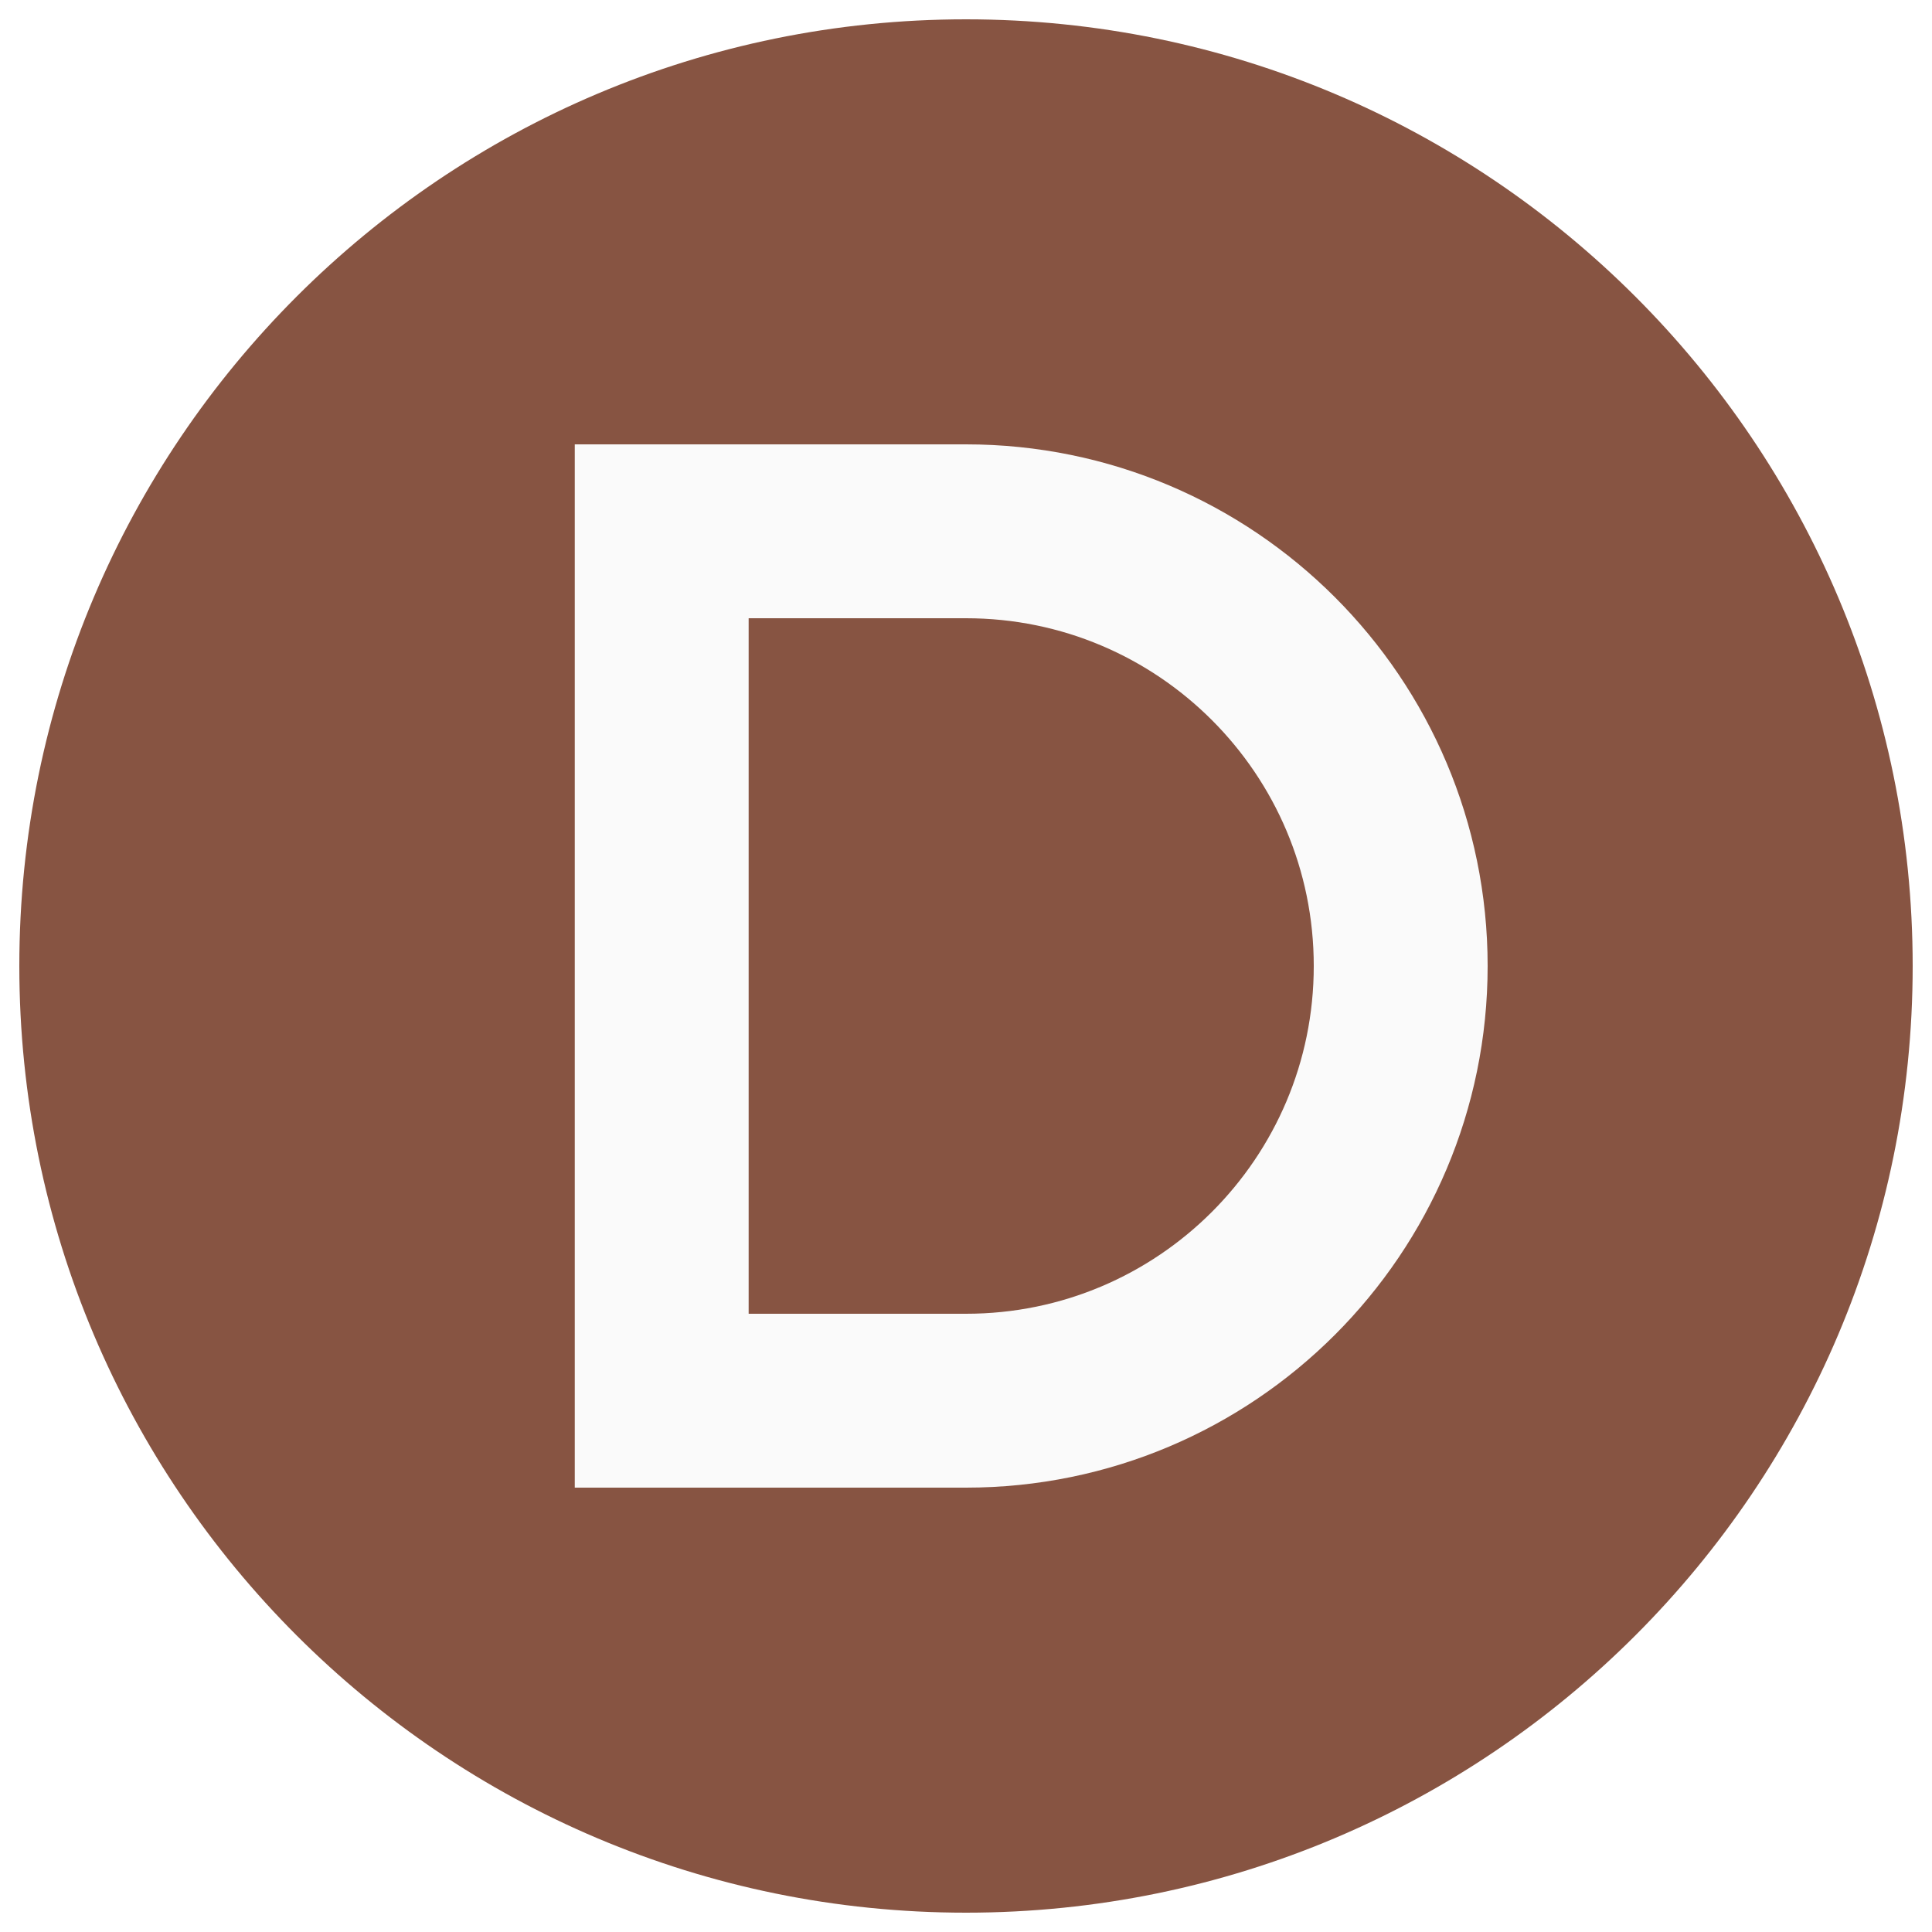
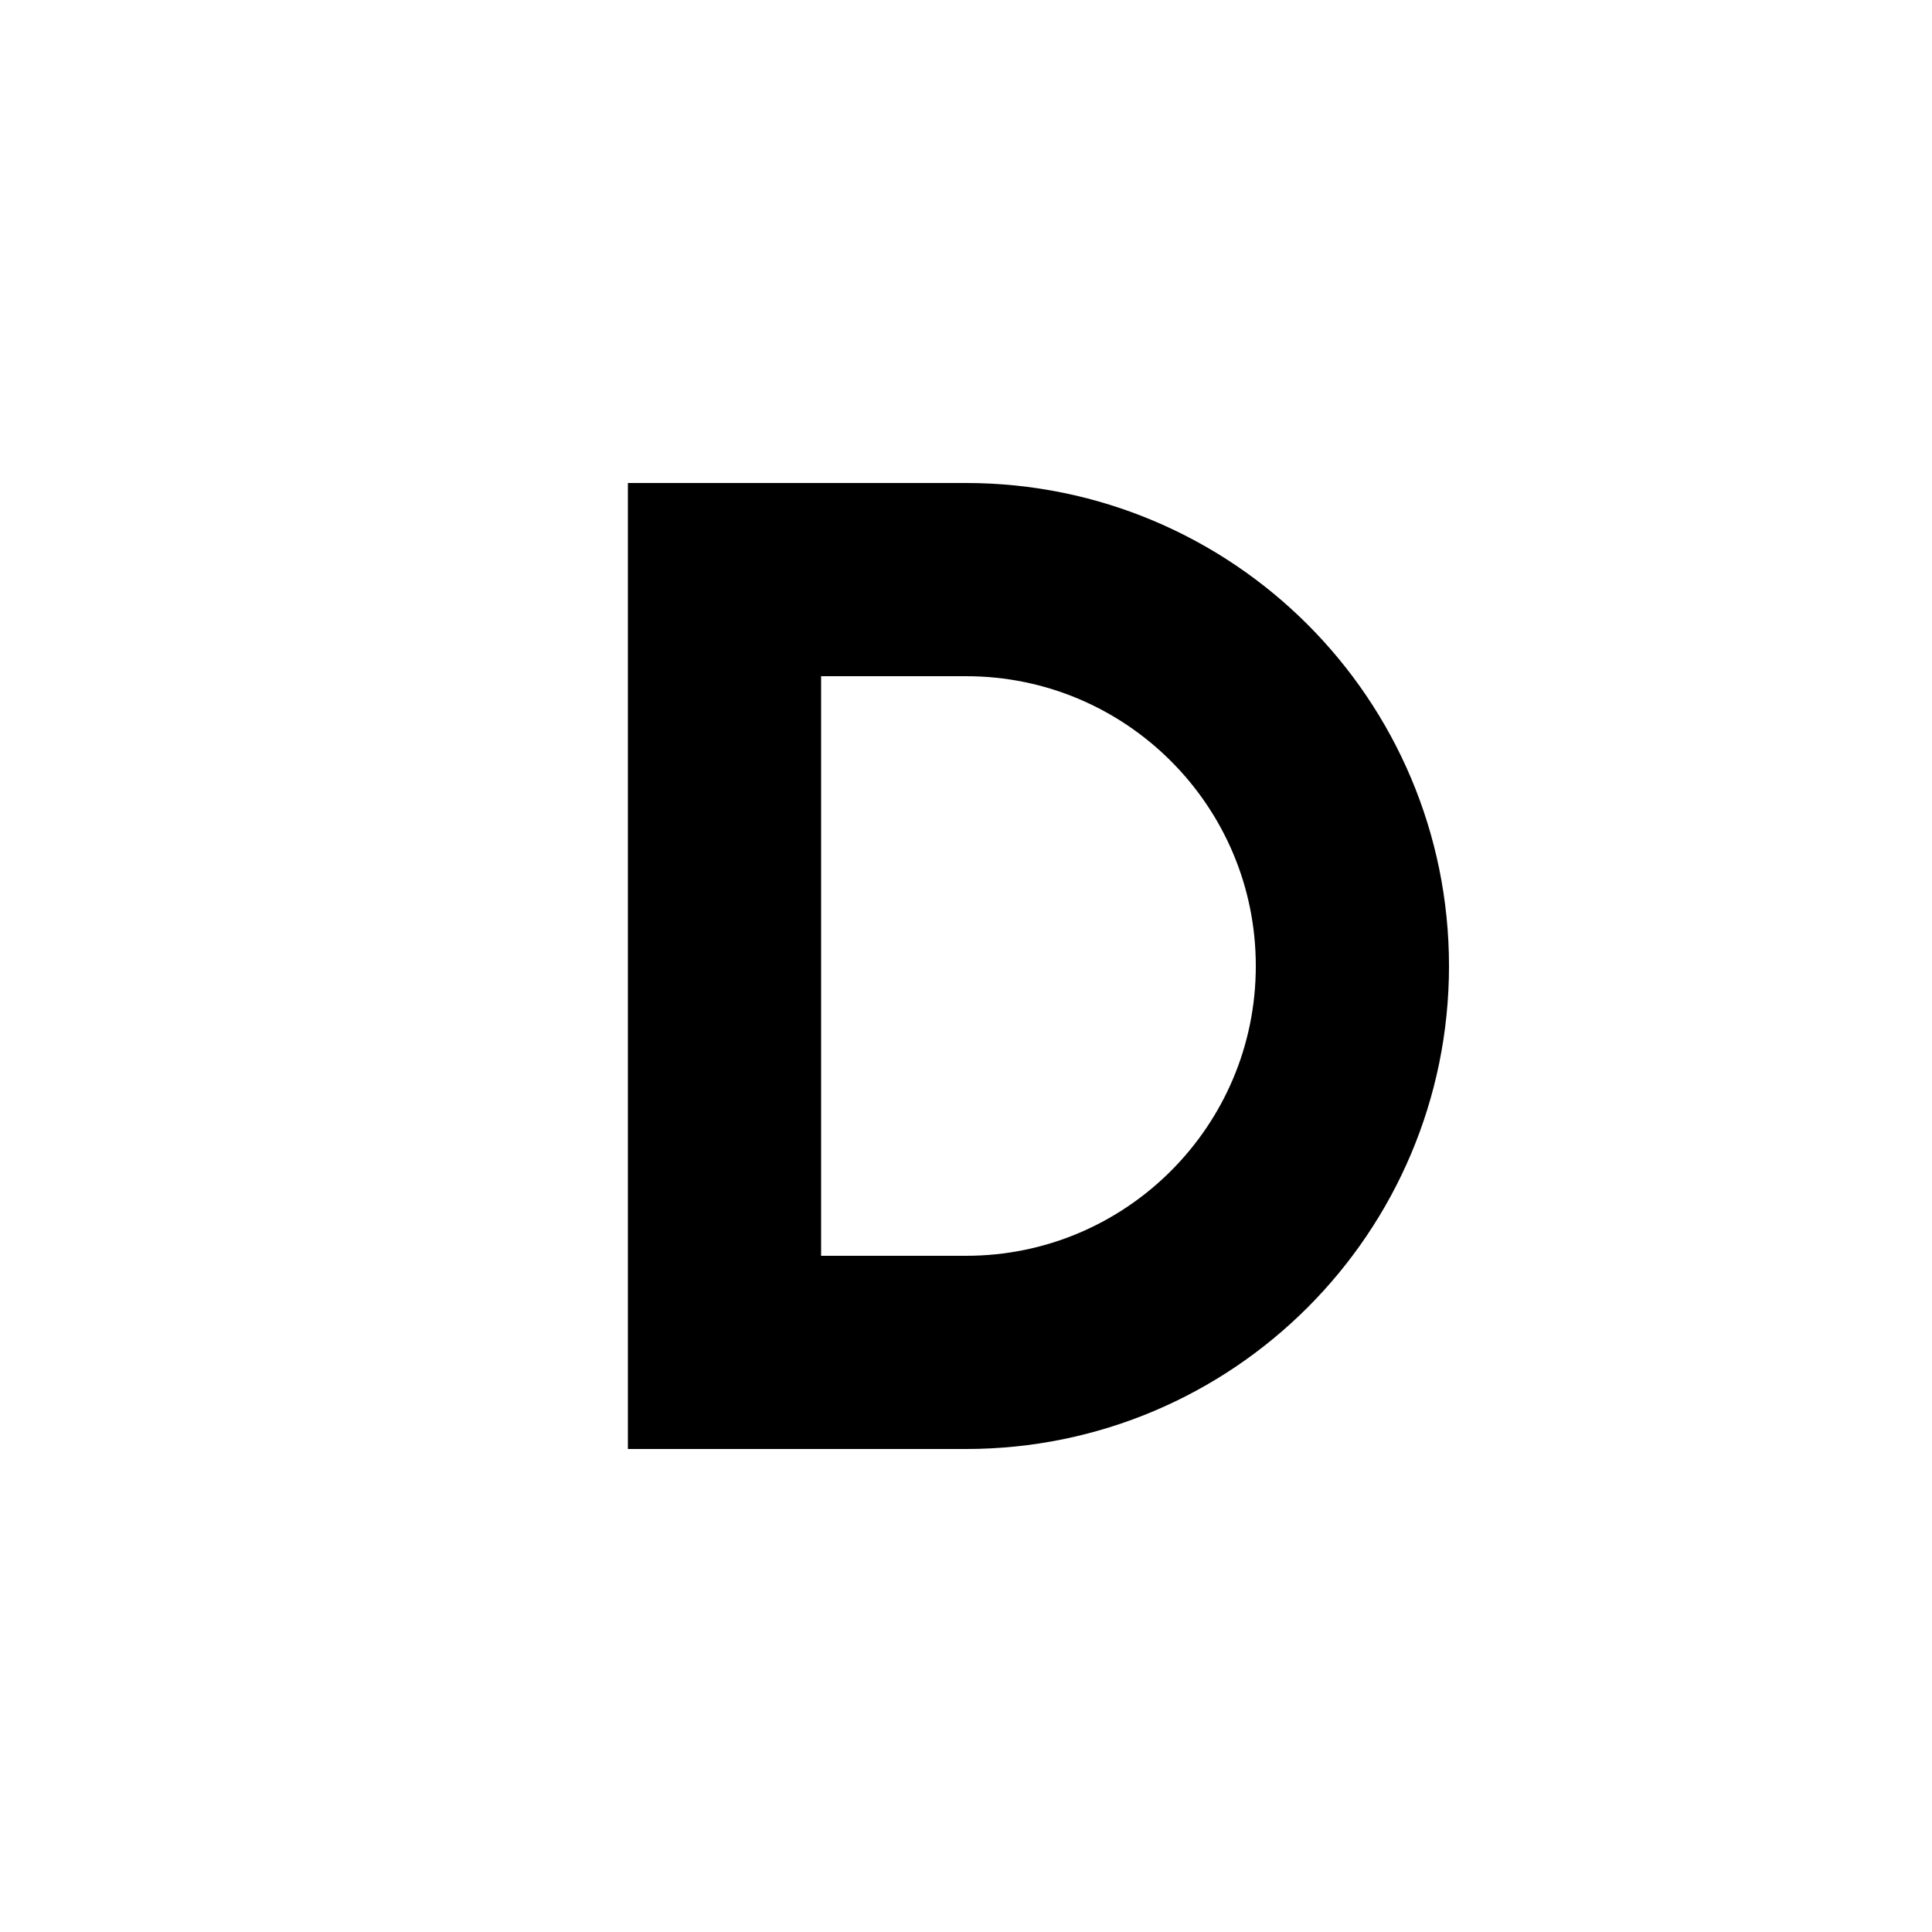
<svg xmlns="http://www.w3.org/2000/svg" viewBox="0 0 100 100">
-   <circle cx="50" cy="50" r="49" fill="#875442" />
-   <path transform="translate(50,50) scale(0.45) translate(-50,-50)" fill="none" stroke="#fafafa" stroke-width="20" d="       M 15 0       L 50 0       A 50 50 0 0 1 50 100       L 15 100       Z     " />
+   <path fill="none" stroke="currentColor" stroke-width="20" transform="translate(50,50) scale(0.5) translate(-50,-50)" d="       M 25 10       L 50 10       A 40 40 0 0 1 50 90       L 25 90       Z     " />
</svg>
